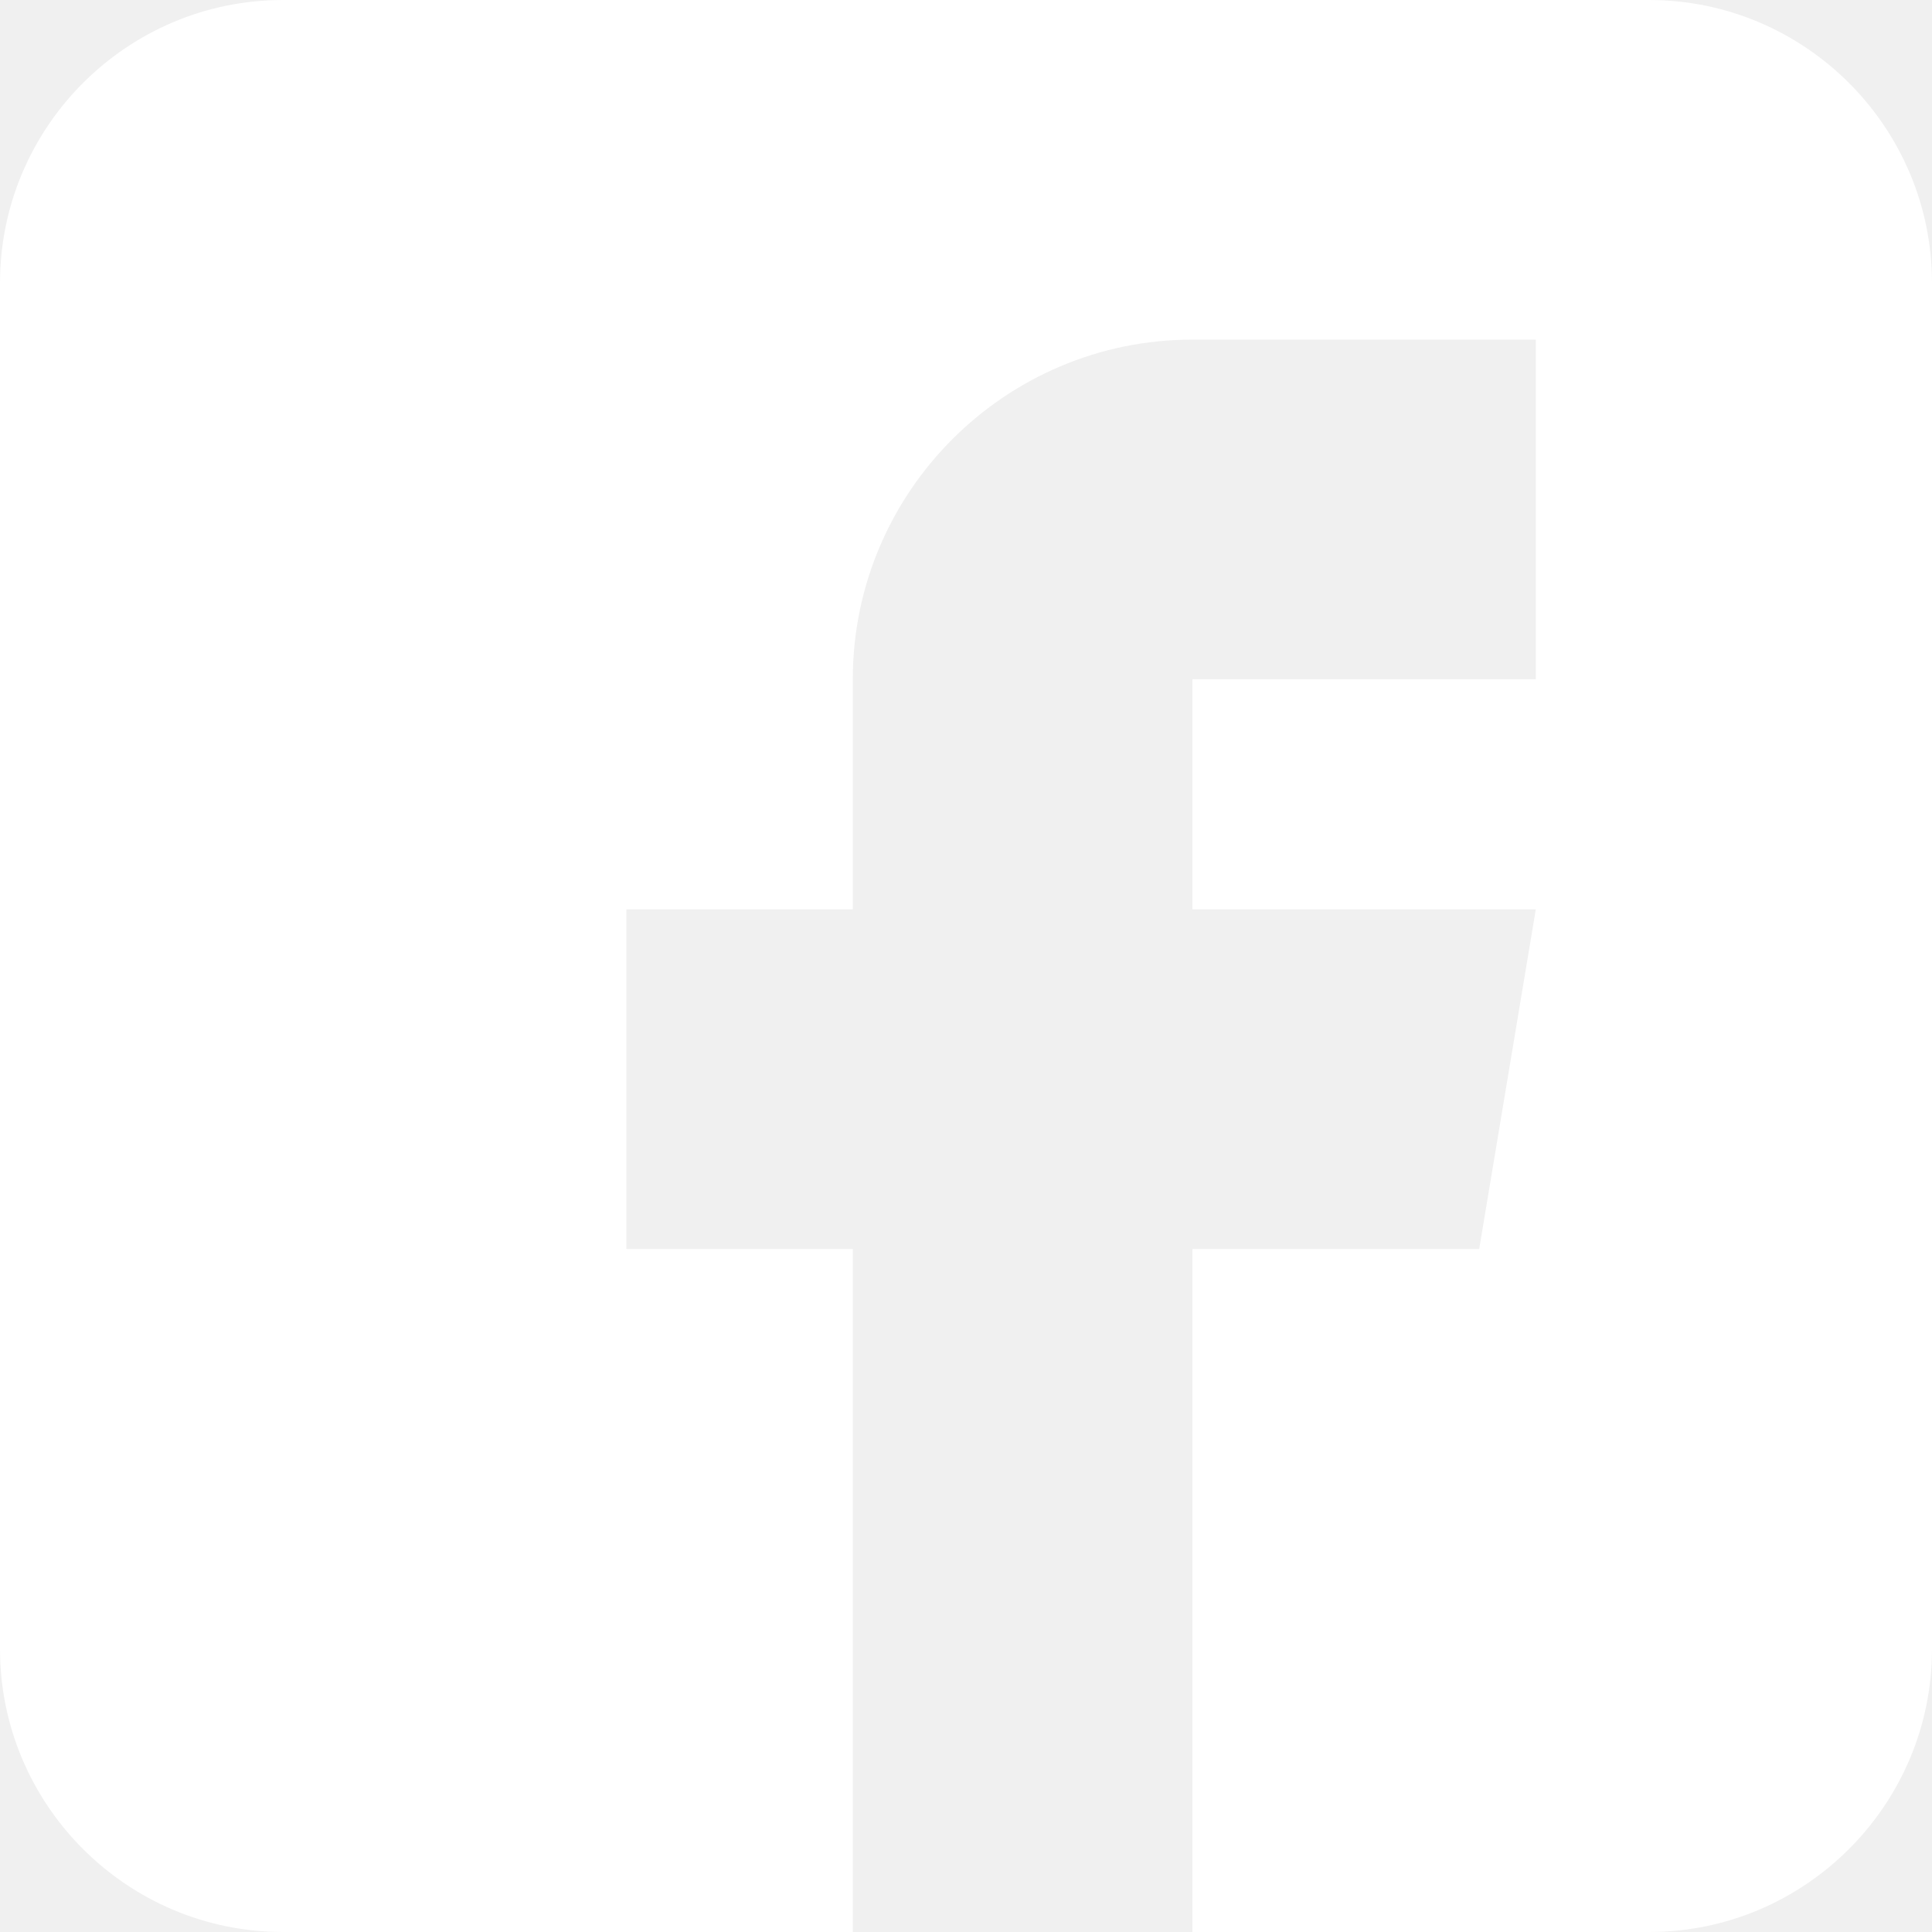
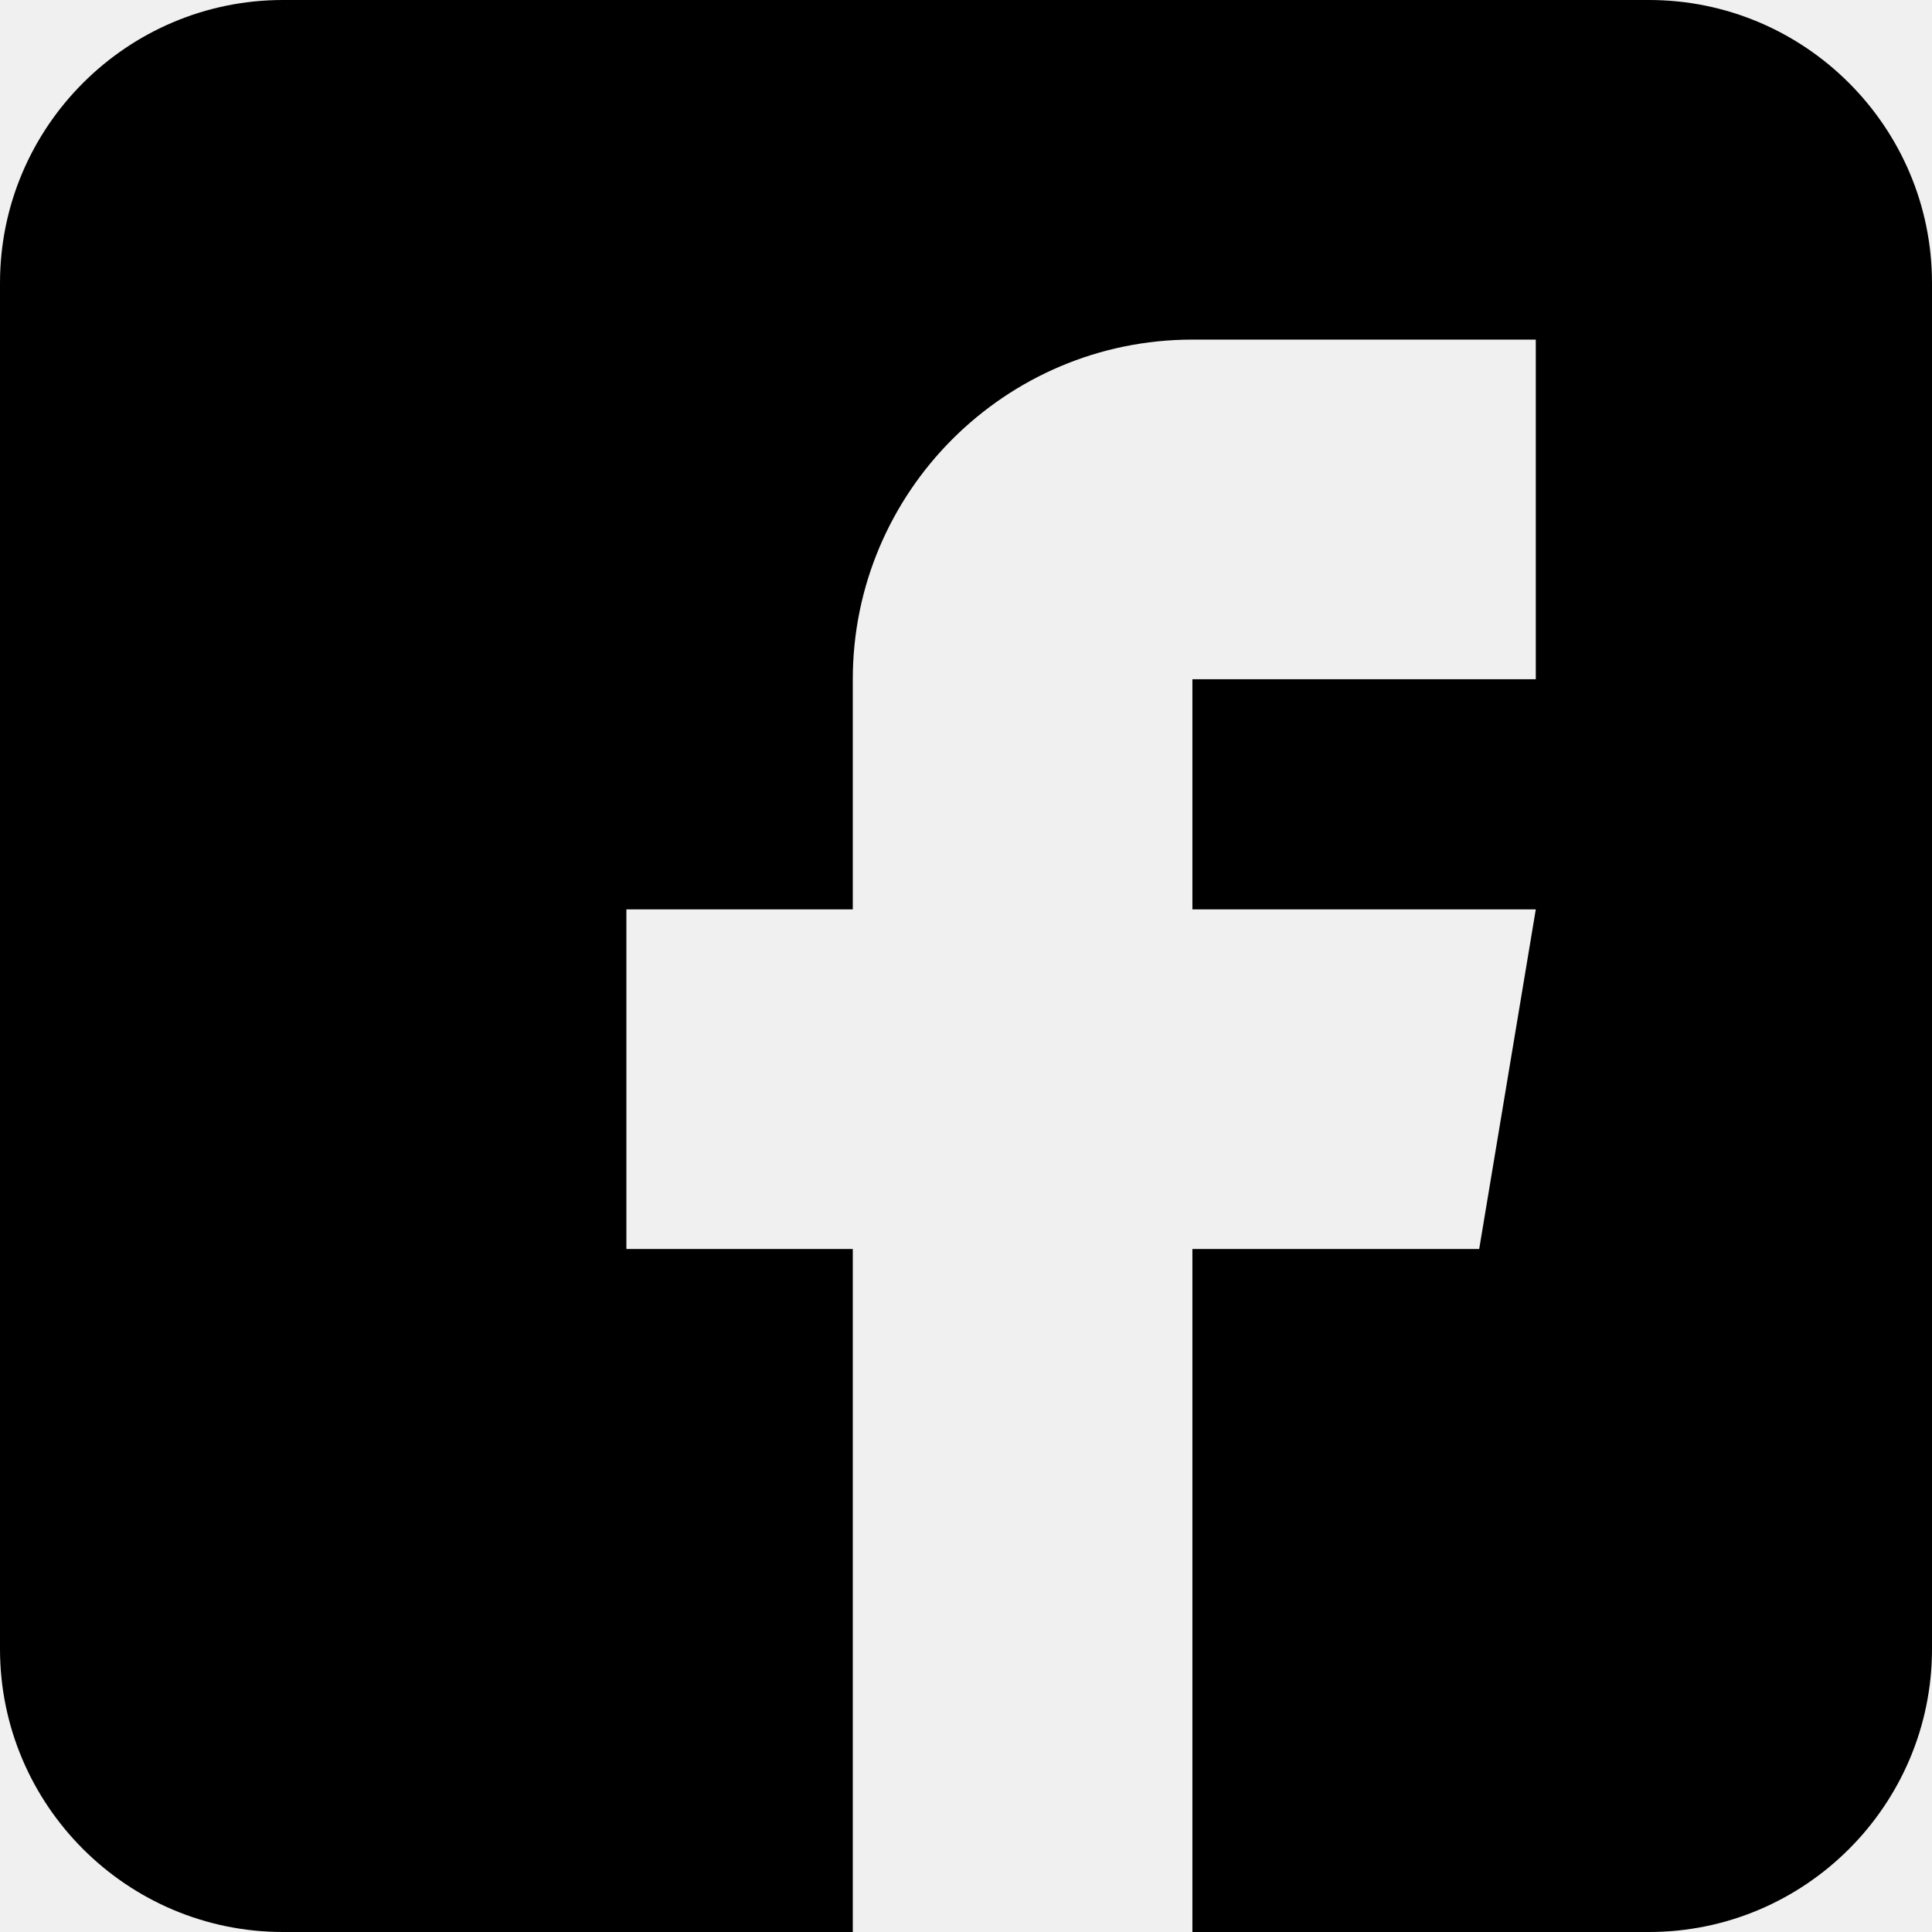
<svg xmlns="http://www.w3.org/2000/svg" viewBox="0 0 512 512">
-   <path fill="#FFFFFF" d="m437 0h-362c-41.352 0-75 33.648-75 75v362c0 41.352 33.648 75 75 75h151v-181h-60v-90h60v-61c0-49.629 40.371-90 90-90h91v90h-91v61h91l-15 90h-76v181h121c41.352 0 75-33.648 75-75v-362c0-41.352-33.648-75-75-75zm0 0" />
+   <path d="m437 0h-362c-41.352 0-75 33.648-75 75v362c0 41.352 33.648 75 75 75h151v-181h-60v-90h60v-61c0-49.629 40.371-90 90-90h91v90h-91v61h91l-15 90h-76v181h121c41.352 0 75-33.648 75-75v-362c0-41.352-33.648-75-75-75zm0 0" />
</svg>
